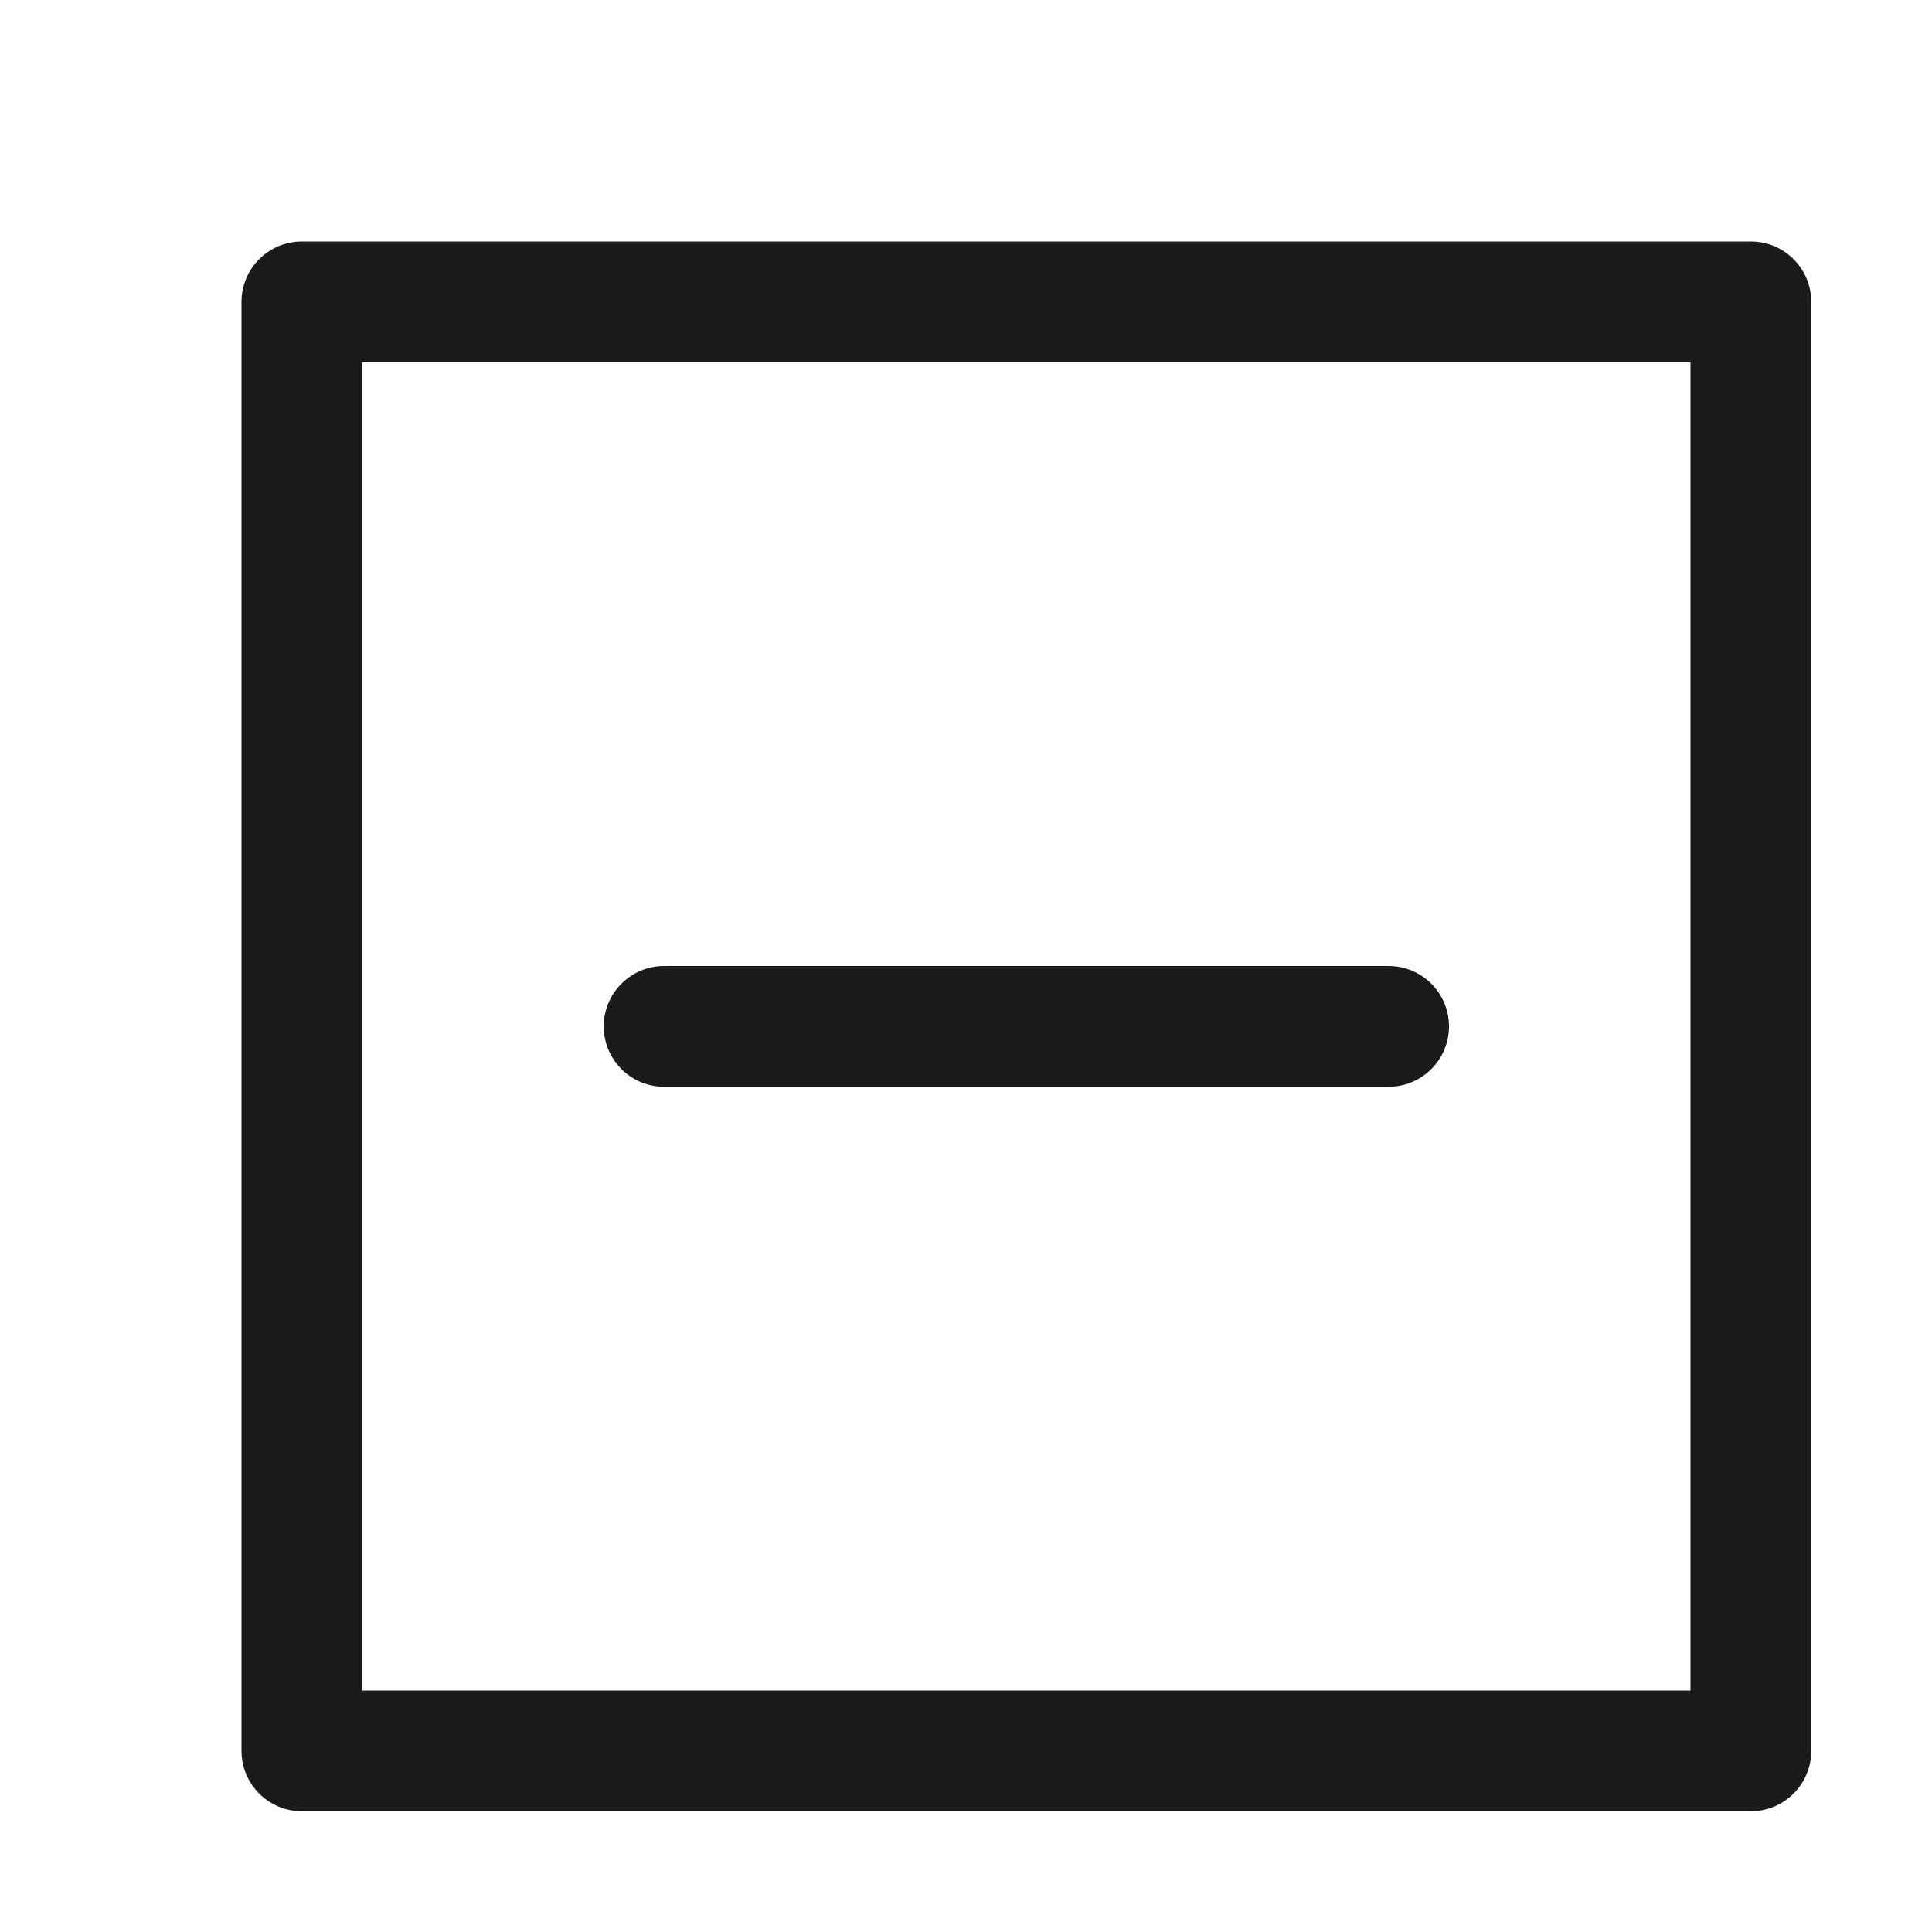
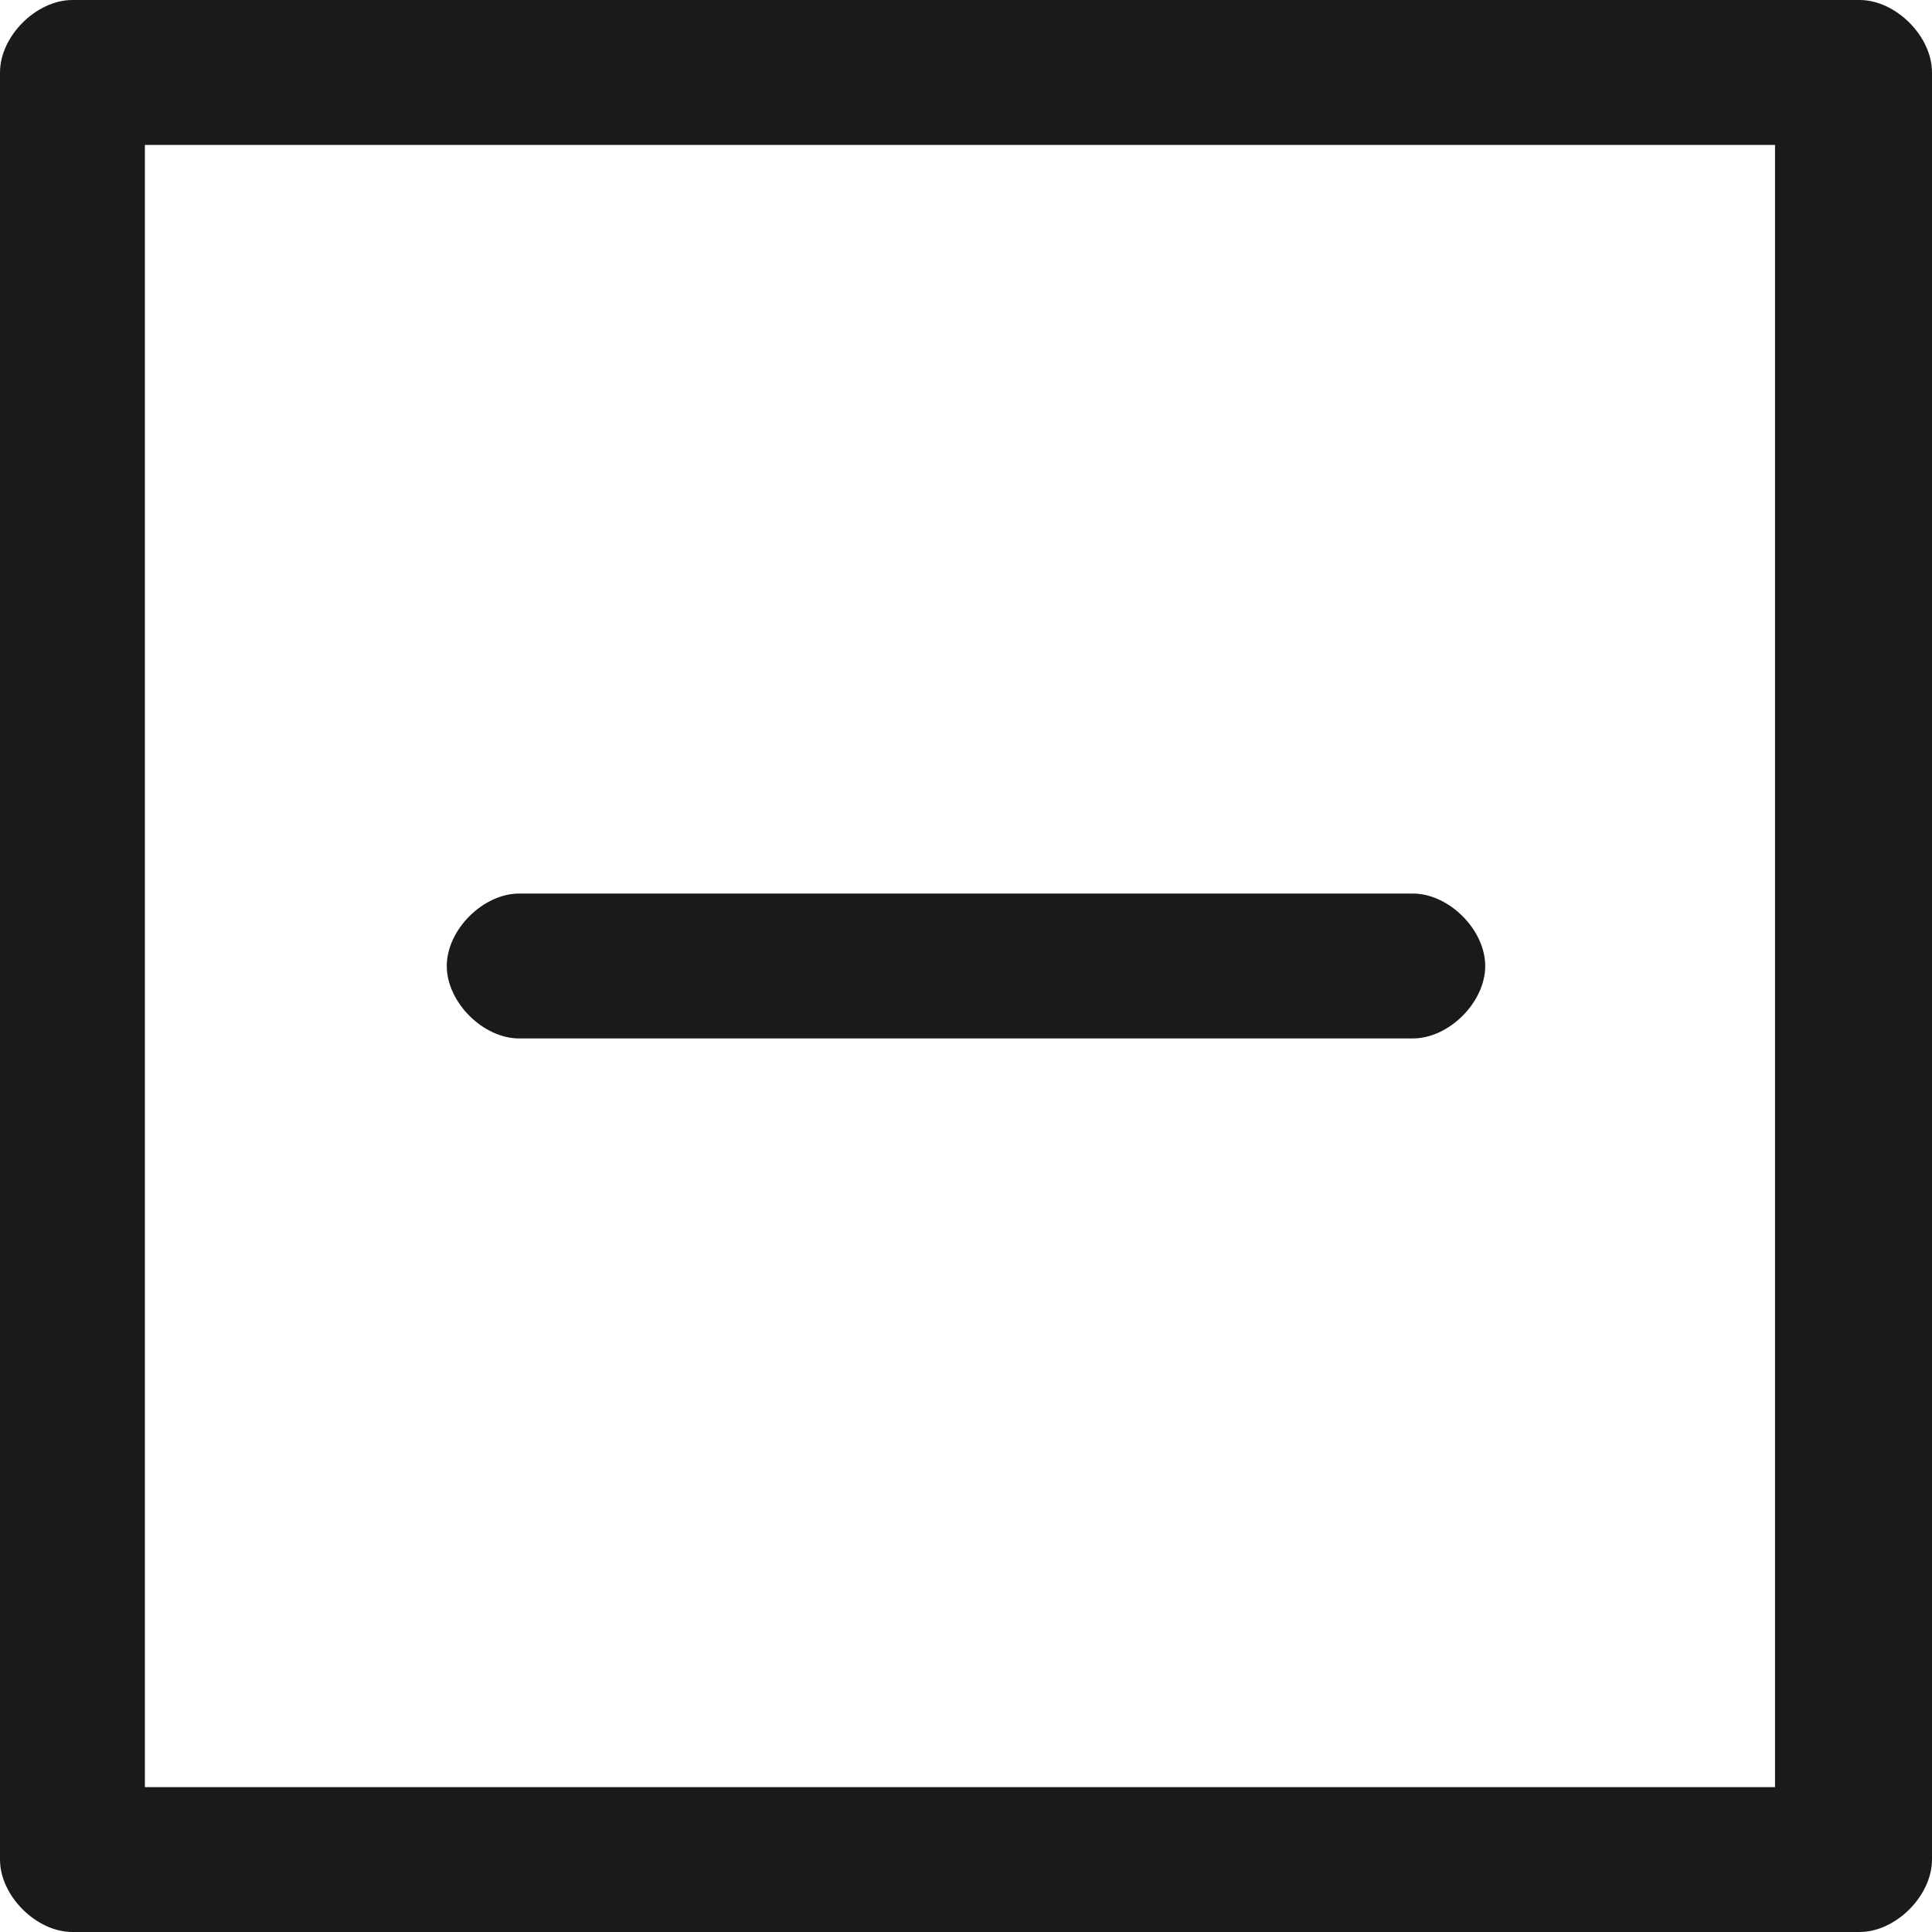
- <svg xmlns="http://www.w3.org/2000/svg" fill="#1A1A1A" version="1.1" x="0px" y="0px" viewBox="0 0 16 16" style="enable-background:new 0 0 16 16;" xml:space="preserve">
+ <svg xmlns="http://www.w3.org/2000/svg" version="1.1" id="Layer_1" x="0px" y="0px" viewBox="0 0 16 16" style="enable-background:new 0 0 16 16;" xml:space="preserve">
+   <style type="text/css">
+ 	.st0{fill:#1A1A1A;}
+ </style>
  <g>
-     <path d="M14.5,15h-12C2.224,15,2,14.776,2,14.5v-12C2,2.224,2.224,2,2.5,2h12C14.776,2,15,2.224,15,2.5v12   C15,14.776,14.776,15,14.5,15z M3,14h11V3H3V14z" />
-     <path d="M11.5,9h-6C5.224,9,5,8.776,5,8.5S5.224,8,5.5,8h6C11.776,8,12,8.224,12,8.5S11.776,9,11.5,9z" />
+     <path class="st0" d="M15.4,16H0.6C0.3,16,0,15.7,0,15.4V0.6C0,0.3,0.3,0,0.6,0h14.8C15.7,0,16,0.3,16,0.6v14.8   C16,15.7,15.7,16,15.4,16z M1.2,14.8h13.5V1.2H1.2V14.8z" />
+     <path class="st0" d="M11.7,8.6H4.3C4,8.6,3.7,8.3,3.7,8S4,7.4,4.3,7.4h7.4c0.3,0,0.6,0.3,0.6,0.6S12,8.6,11.7,8.6z" />
  </g>
</svg>
